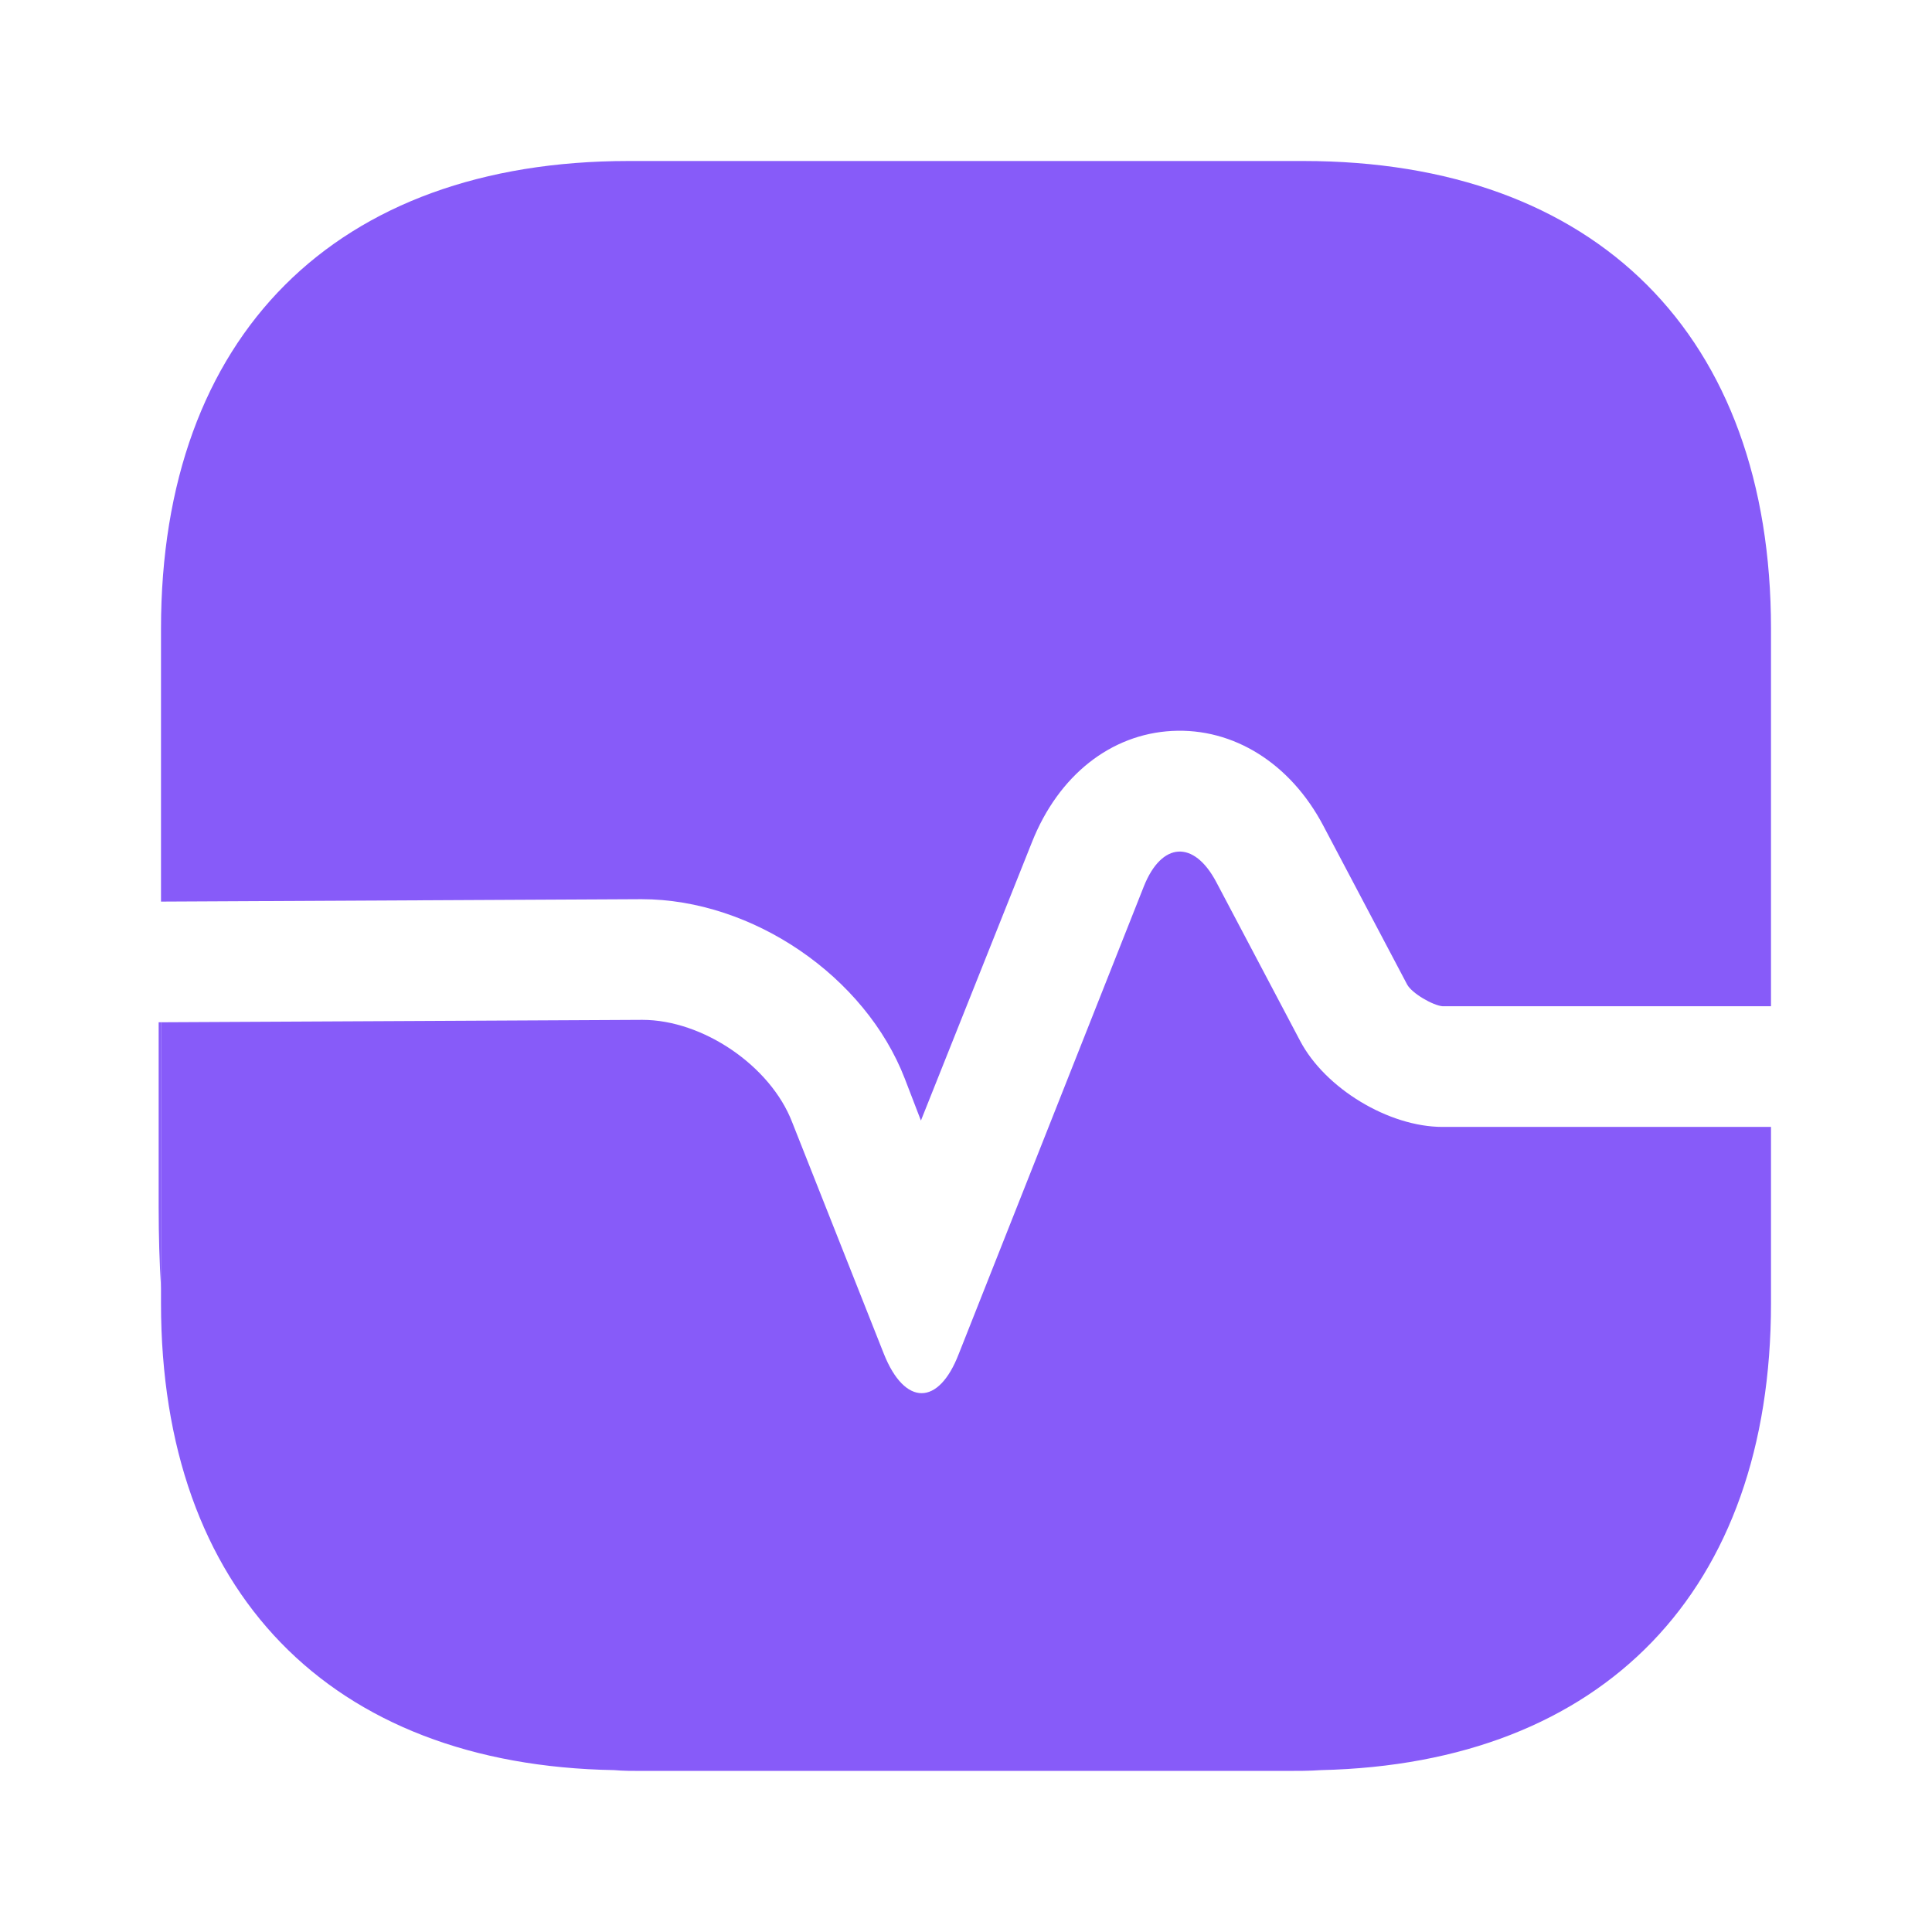
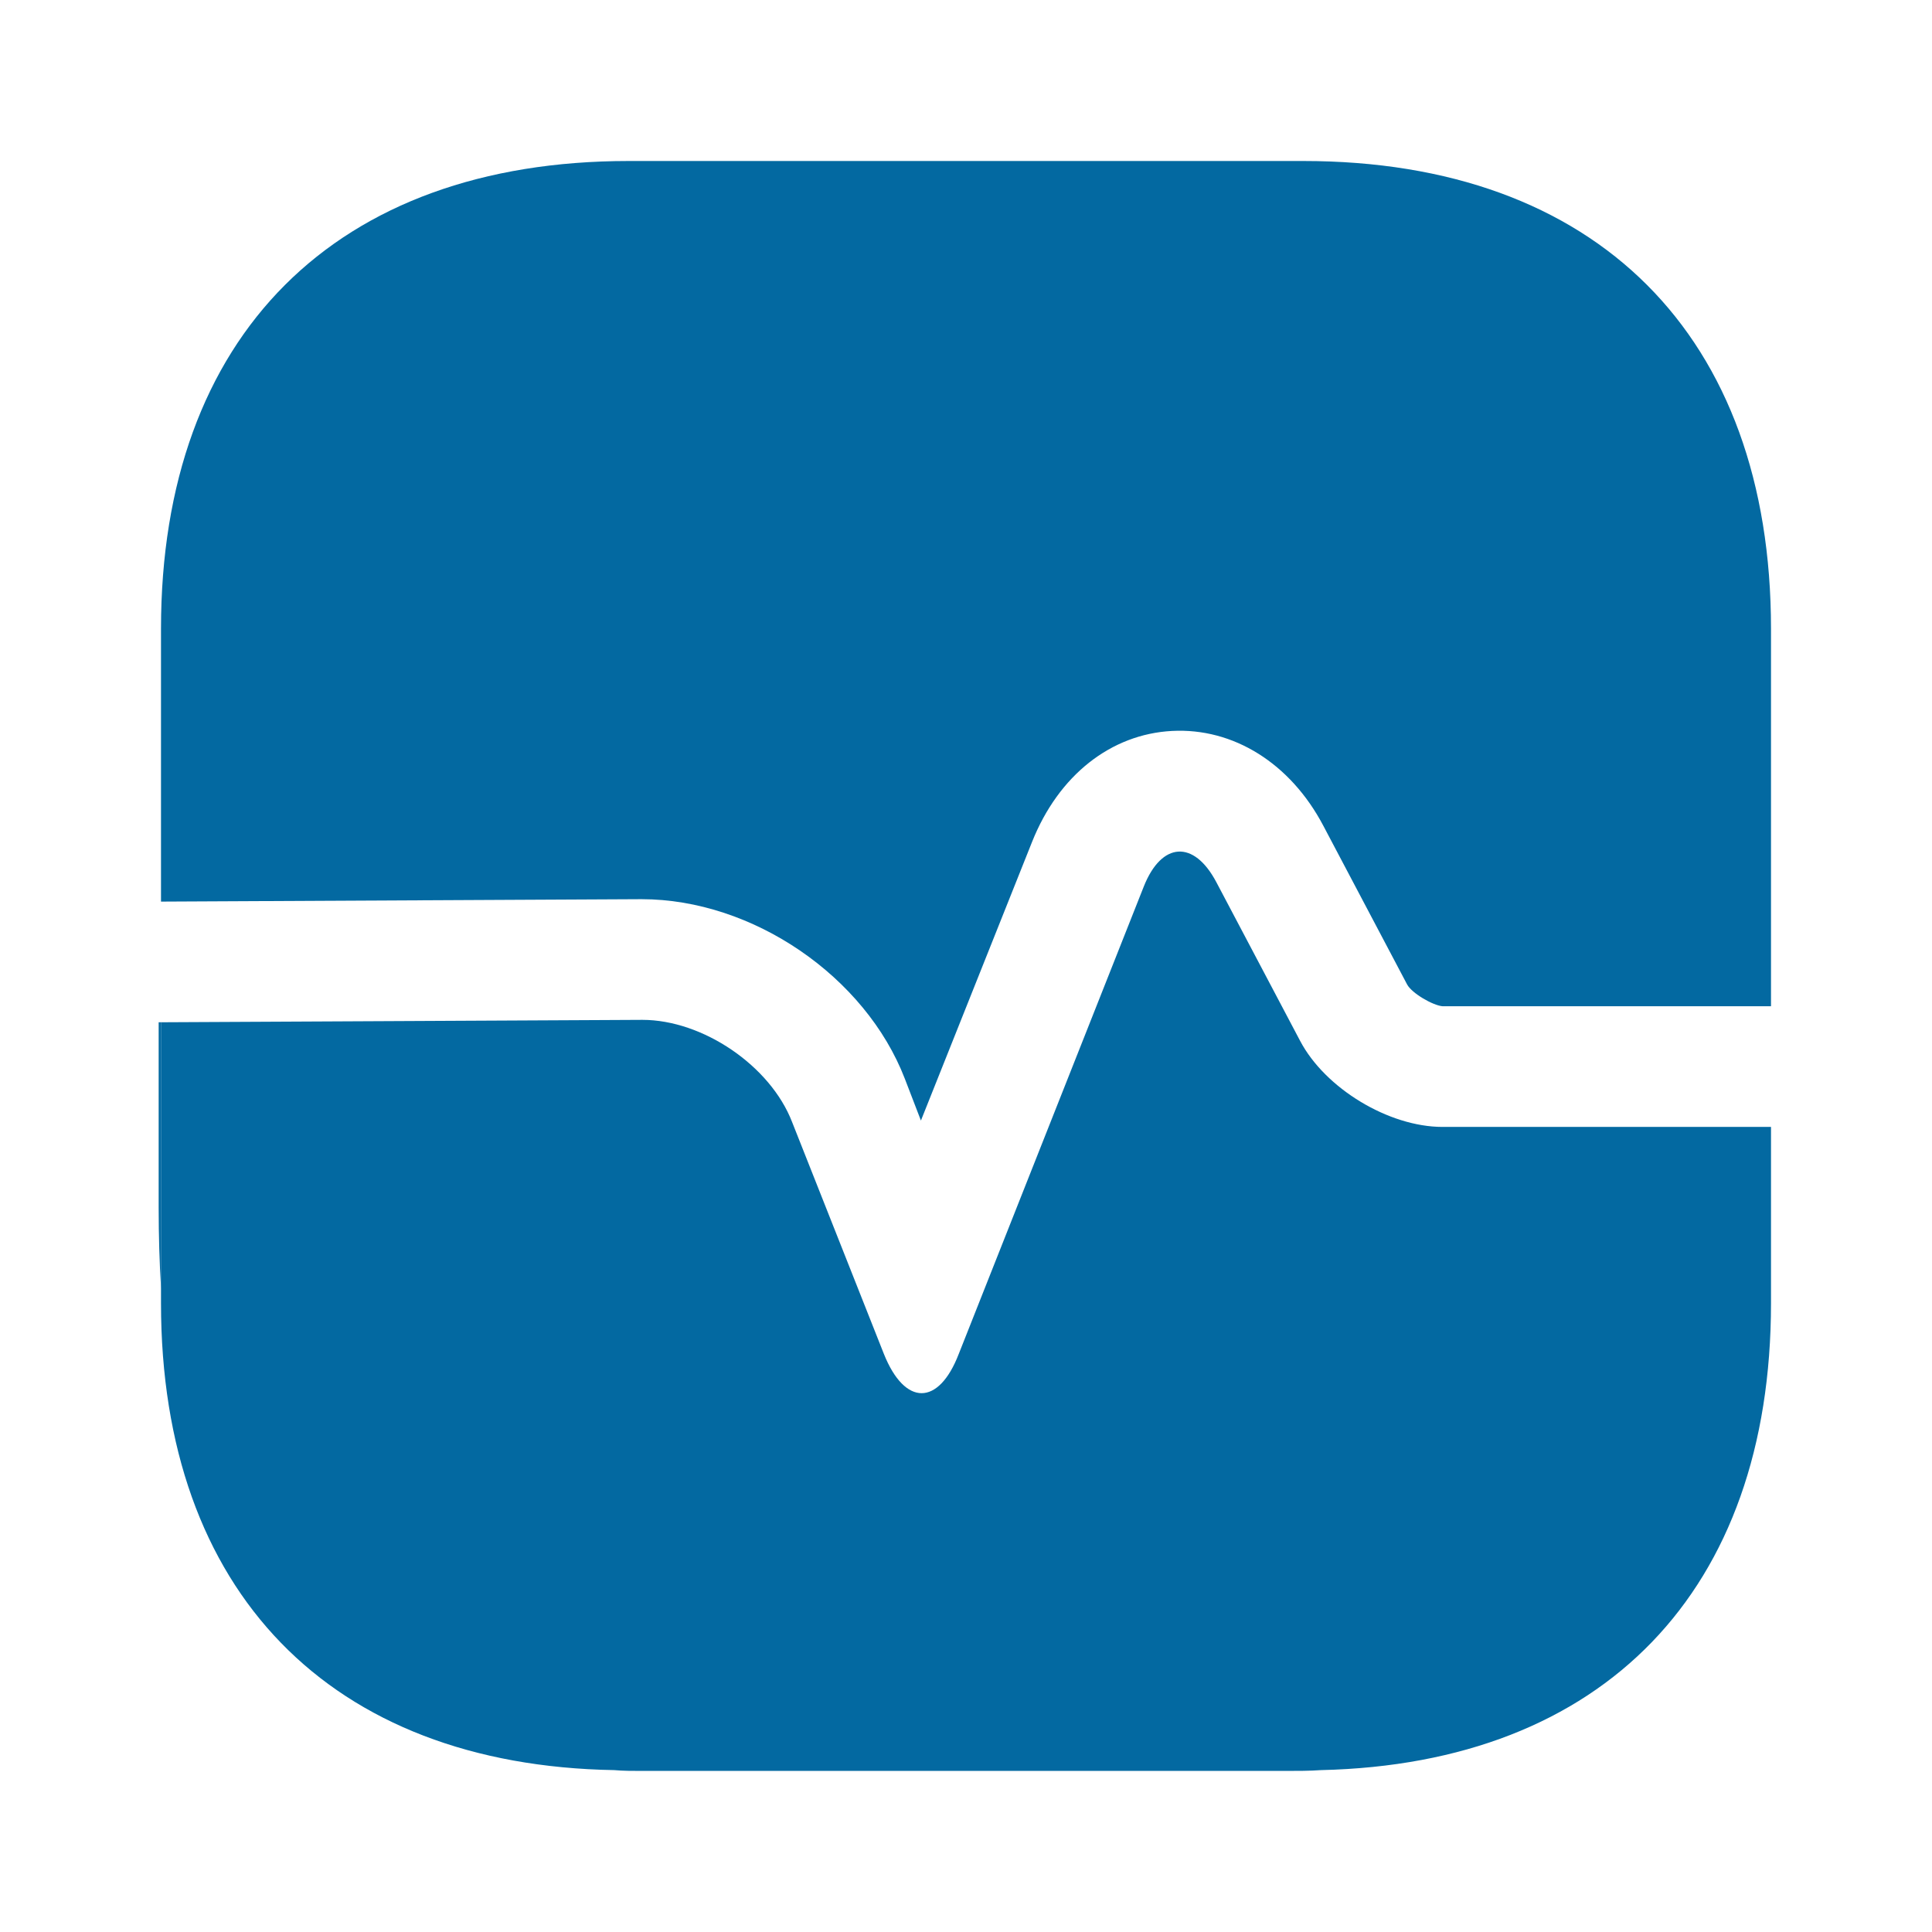
<svg xmlns="http://www.w3.org/2000/svg" width="800px" height="800px" viewBox="0 0 24 24" fill="none">
-   <path d="M22 7.81V12.5H17.92C17.8 12.49 17.54 12.34 17.48 12.23L16.44 10.26C16.03 9.48 15.32 9.04 14.56 9.08C13.8 9.12 13.15 9.63 12.82 10.46L11.44 13.92L11.24 13.4C10.75 12.13 9.35 11.17 7.97 11.17L2 11.2V7.81C2 4.17 4.17 2 7.81 2H16.19C19.83 2 22 4.17 22 7.81Z" fill="#875bf9" />
-   <path d="M22 16.189V13.999H17.92C17.25 13.999 16.46 13.519 16.15 12.929L15.11 10.959C14.83 10.429 14.43 10.459 14.21 11.009L11.91 16.819C11.66 17.469 11.24 17.469 10.98 16.819L9.84 13.939C9.57 13.239 8.73 12.669 7.98 12.669L2 12.699V16.189C2 19.769 4.1 21.929 7.63 21.989C7.74 21.999 7.86 21.999 7.97 21.999H15.97C16.12 21.999 16.27 21.999 16.41 21.989C19.92 21.909 22 19.759 22 16.189Z" fill="#875bf9" />
-   <path d="M2.001 12.699V16.009C1.981 15.689 1.971 15.349 1.971 14.999V12.699H2.001Z" fill="#875bf9" />
+   <path d="M22 7.81V12.5H17.92C17.8 12.49 17.54 12.34 17.48 12.23L16.44 10.26C16.03 9.48 15.32 9.04 14.56 9.08C13.8 9.12 13.15 9.63 12.82 10.46L11.44 13.92L11.24 13.4C10.75 12.13 9.35 11.17 7.97 11.17L2 11.2V7.81C2 4.17 4.17 2 7.81 2H16.19C19.83 2 22 4.17 22 7.81Z" fill="#0369a1 " />
+   <path d="M22 16.189V13.999H17.92C17.25 13.999 16.46 13.519 16.15 12.929L15.11 10.959C14.83 10.429 14.43 10.459 14.21 11.009L11.91 16.819C11.66 17.469 11.24 17.469 10.98 16.819L9.84 13.939C9.57 13.239 8.73 12.669 7.98 12.669L2 12.699V16.189C2 19.769 4.1 21.929 7.63 21.989C7.74 21.999 7.86 21.999 7.97 21.999H15.97C16.12 21.999 16.27 21.999 16.41 21.989C19.92 21.909 22 19.759 22 16.189Z" fill="#0369a1 " />
+   <path d="M2.001 12.699V16.009C1.981 15.689 1.971 15.349 1.971 14.999V12.699H2.001Z" fill="#0369a1 " />
</svg>
